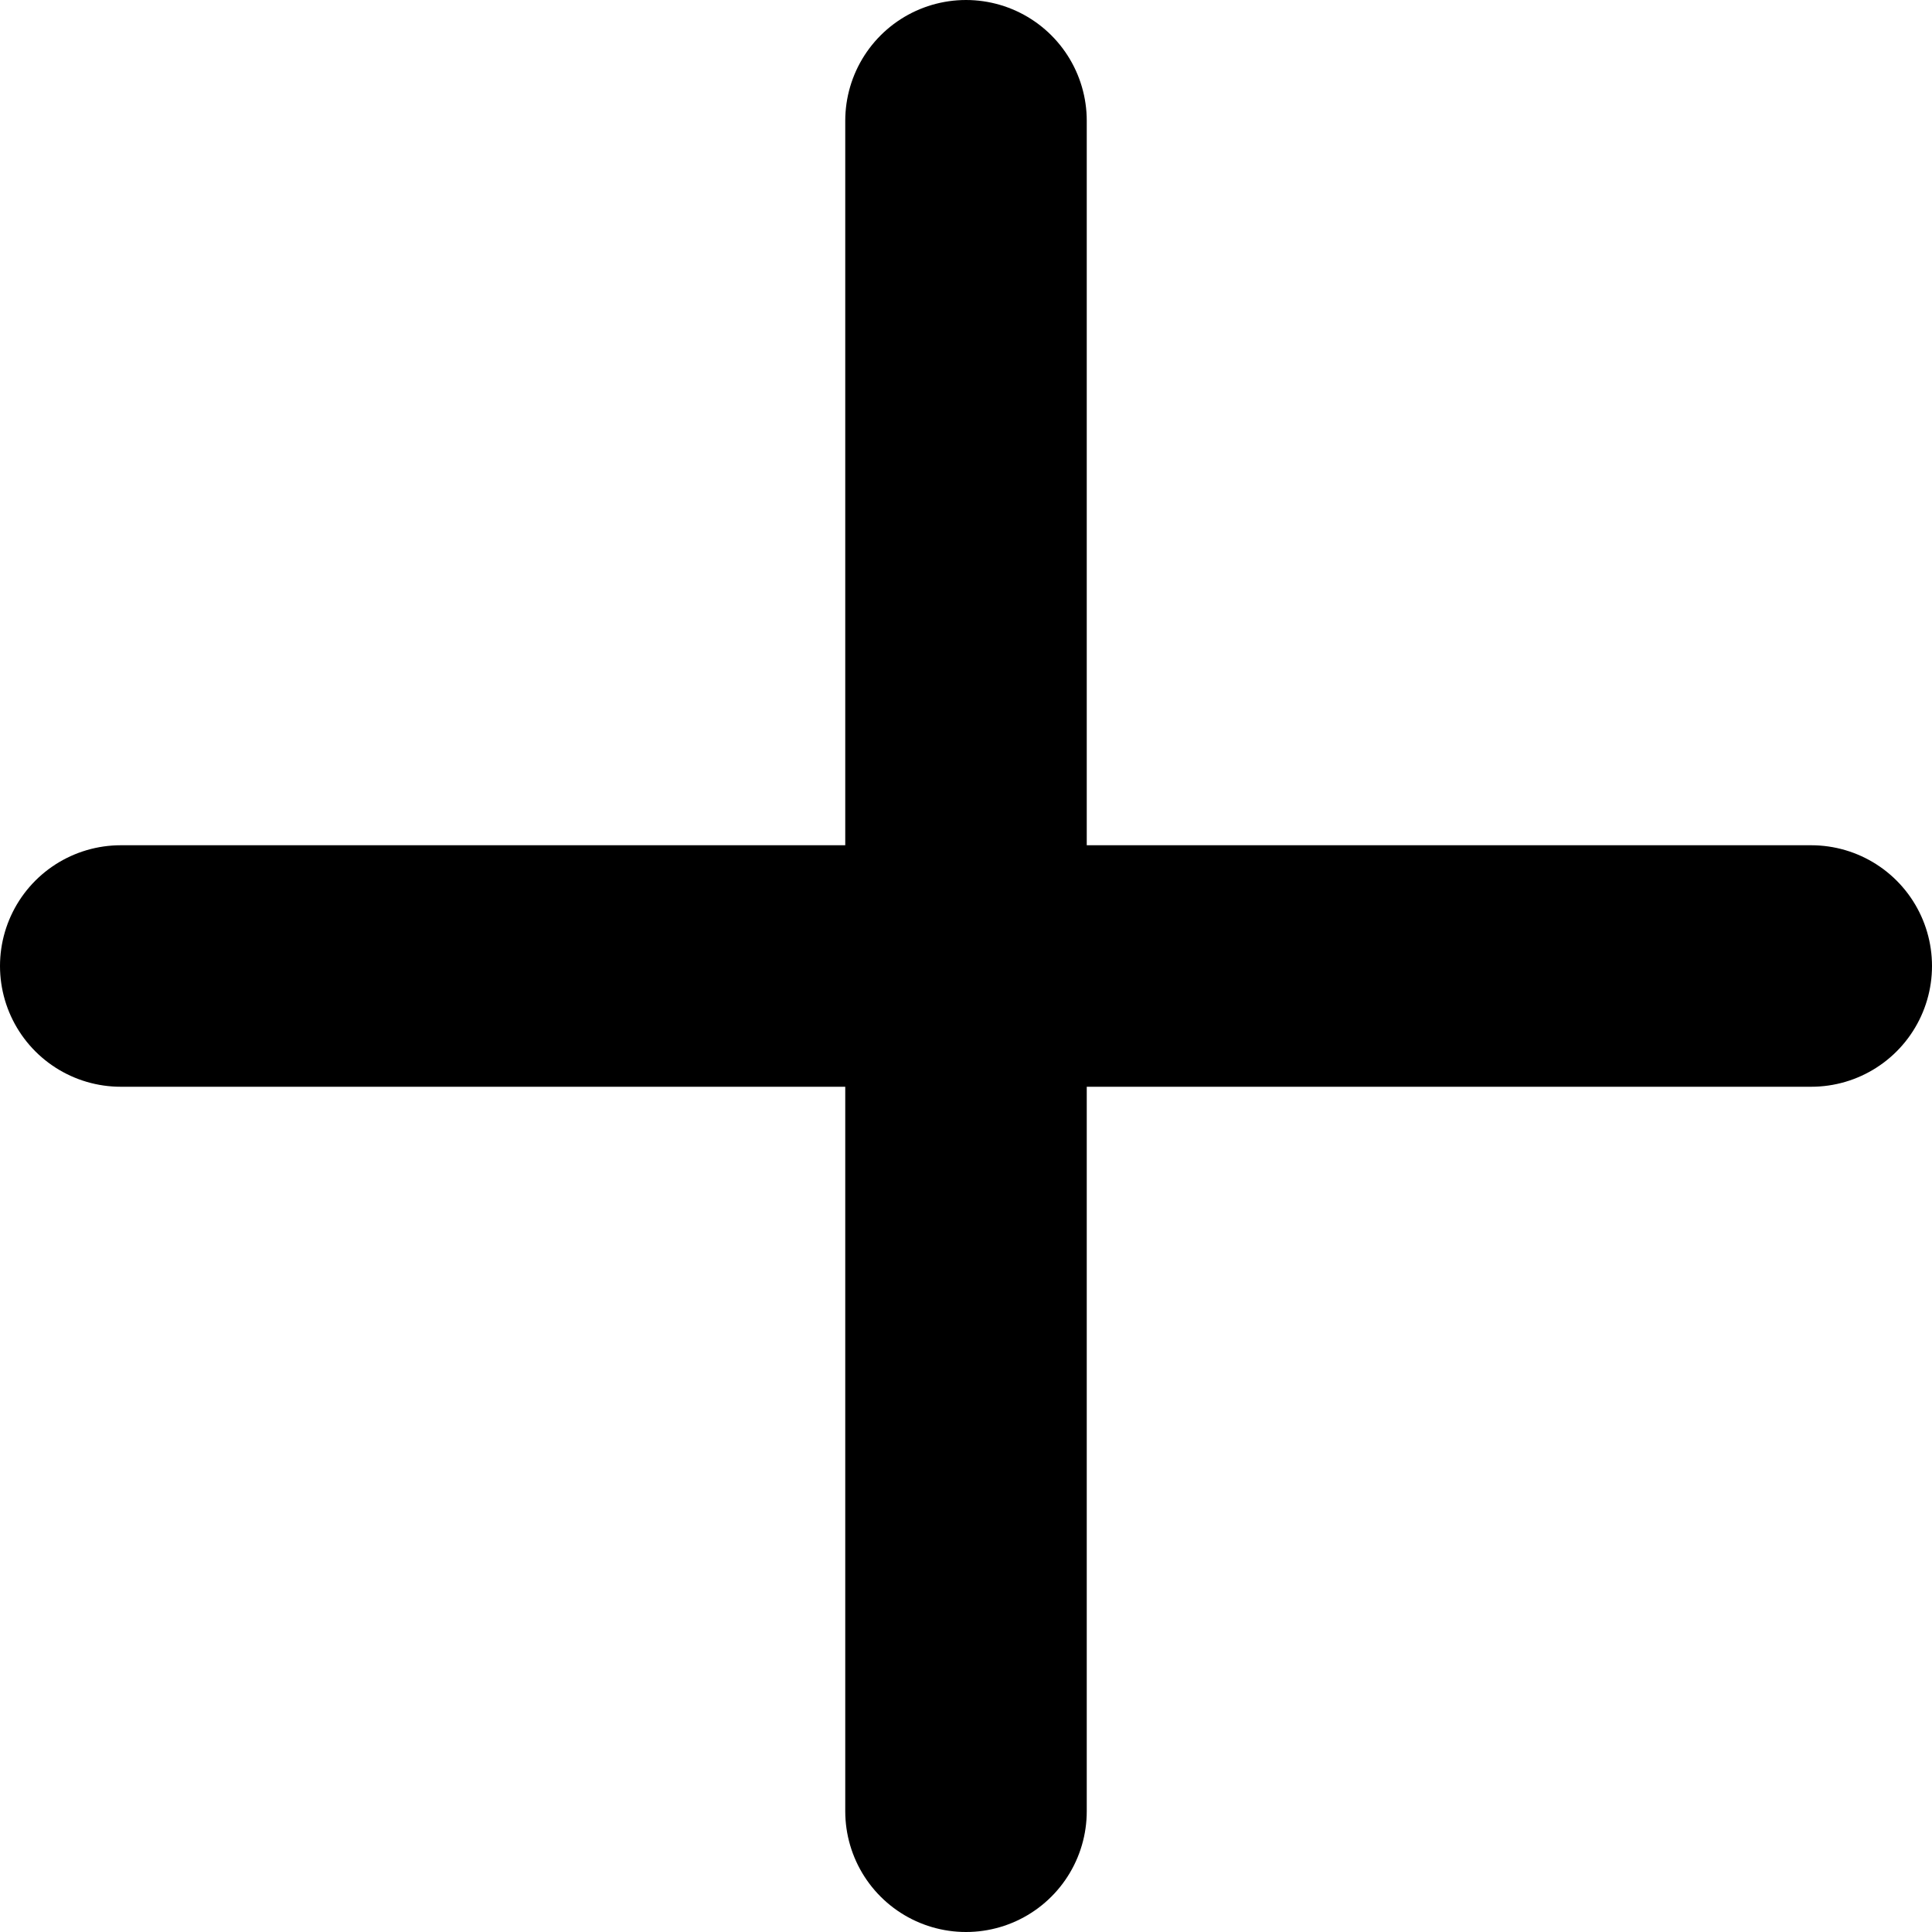
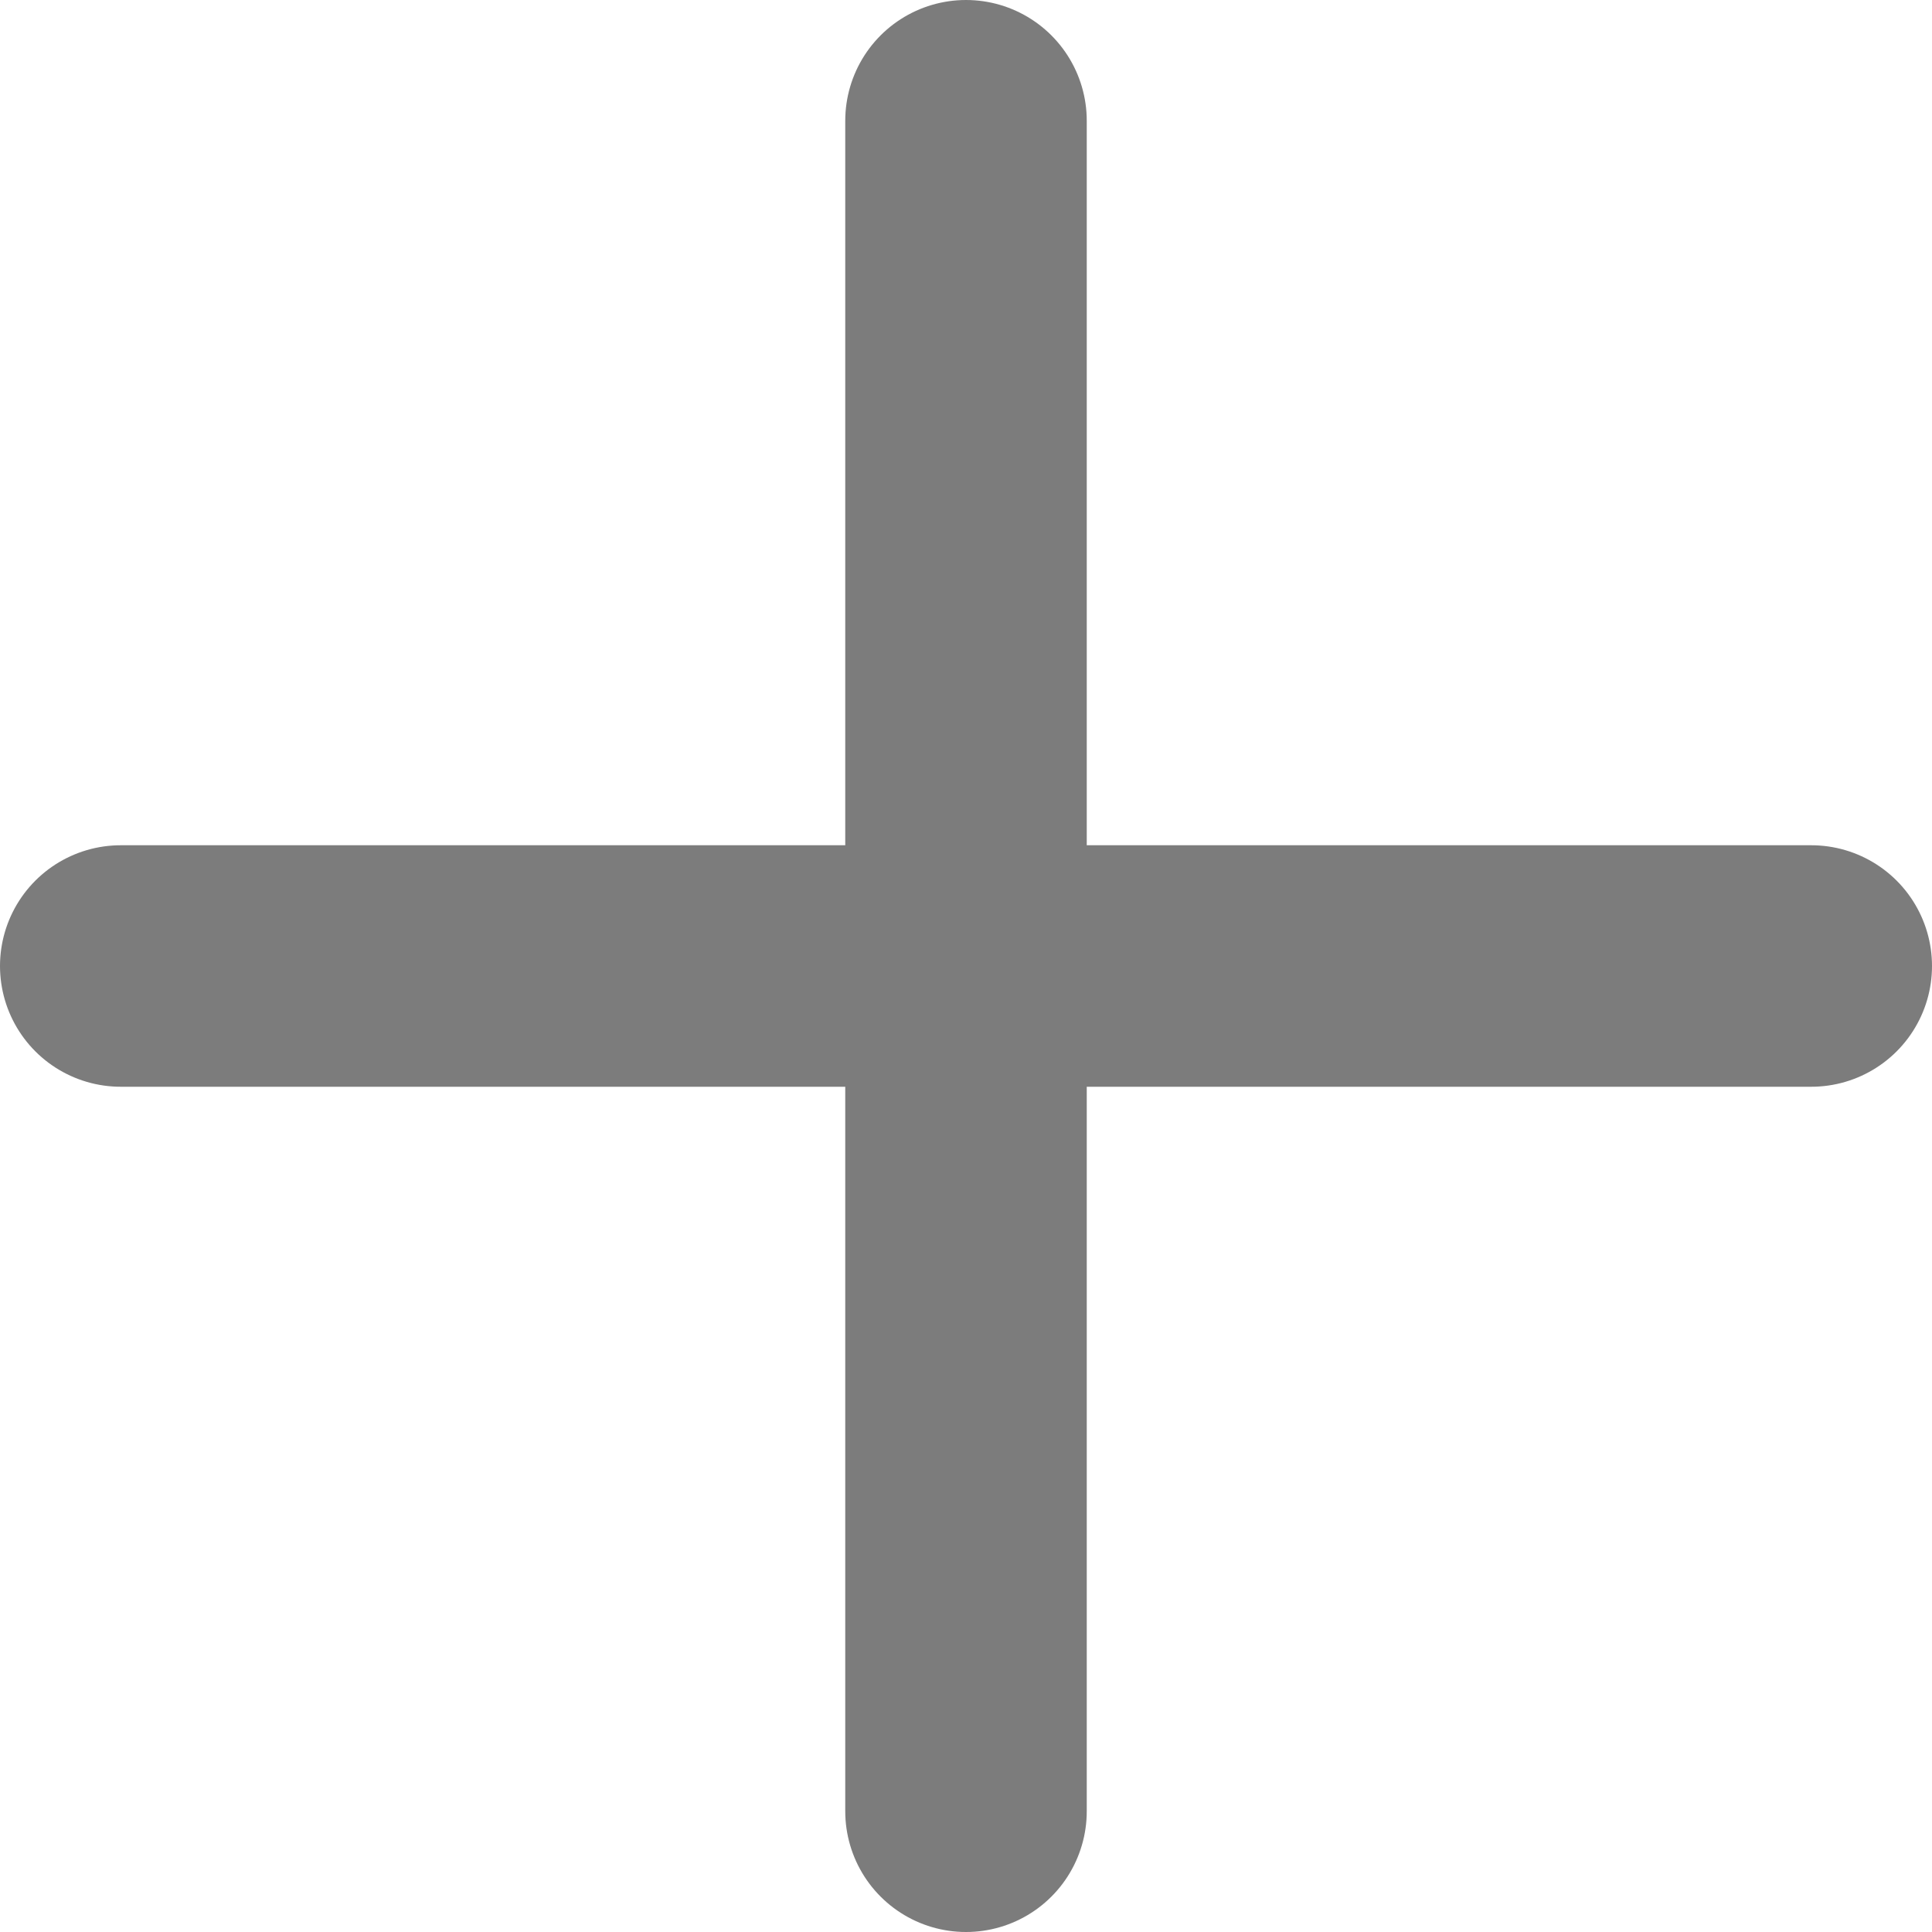
- <svg xmlns="http://www.w3.org/2000/svg" width="16" height="16" viewBox="0 0 16 16" fill="none">
-   <path d="M8 1V15" stroke="black" stroke-width="2" stroke-linecap="round" stroke-linejoin="round" />
-   <path d="M1 8H15" stroke="black" stroke-width="2" stroke-linecap="round" stroke-linejoin="round" />
+ <svg xmlns="http://www.w3.org/2000/svg" width="14" height="14" viewBox="0 0 16 16" fill="none">
+   <path d="M8 1V15" stroke="#7C7C7C" stroke-width="2" stroke-linecap="round" stroke-linejoin="round" />
+   <path d="M1 8H15" stroke="#7C7C7C" stroke-width="2" stroke-linecap="round" stroke-linejoin="round" />
</svg>
